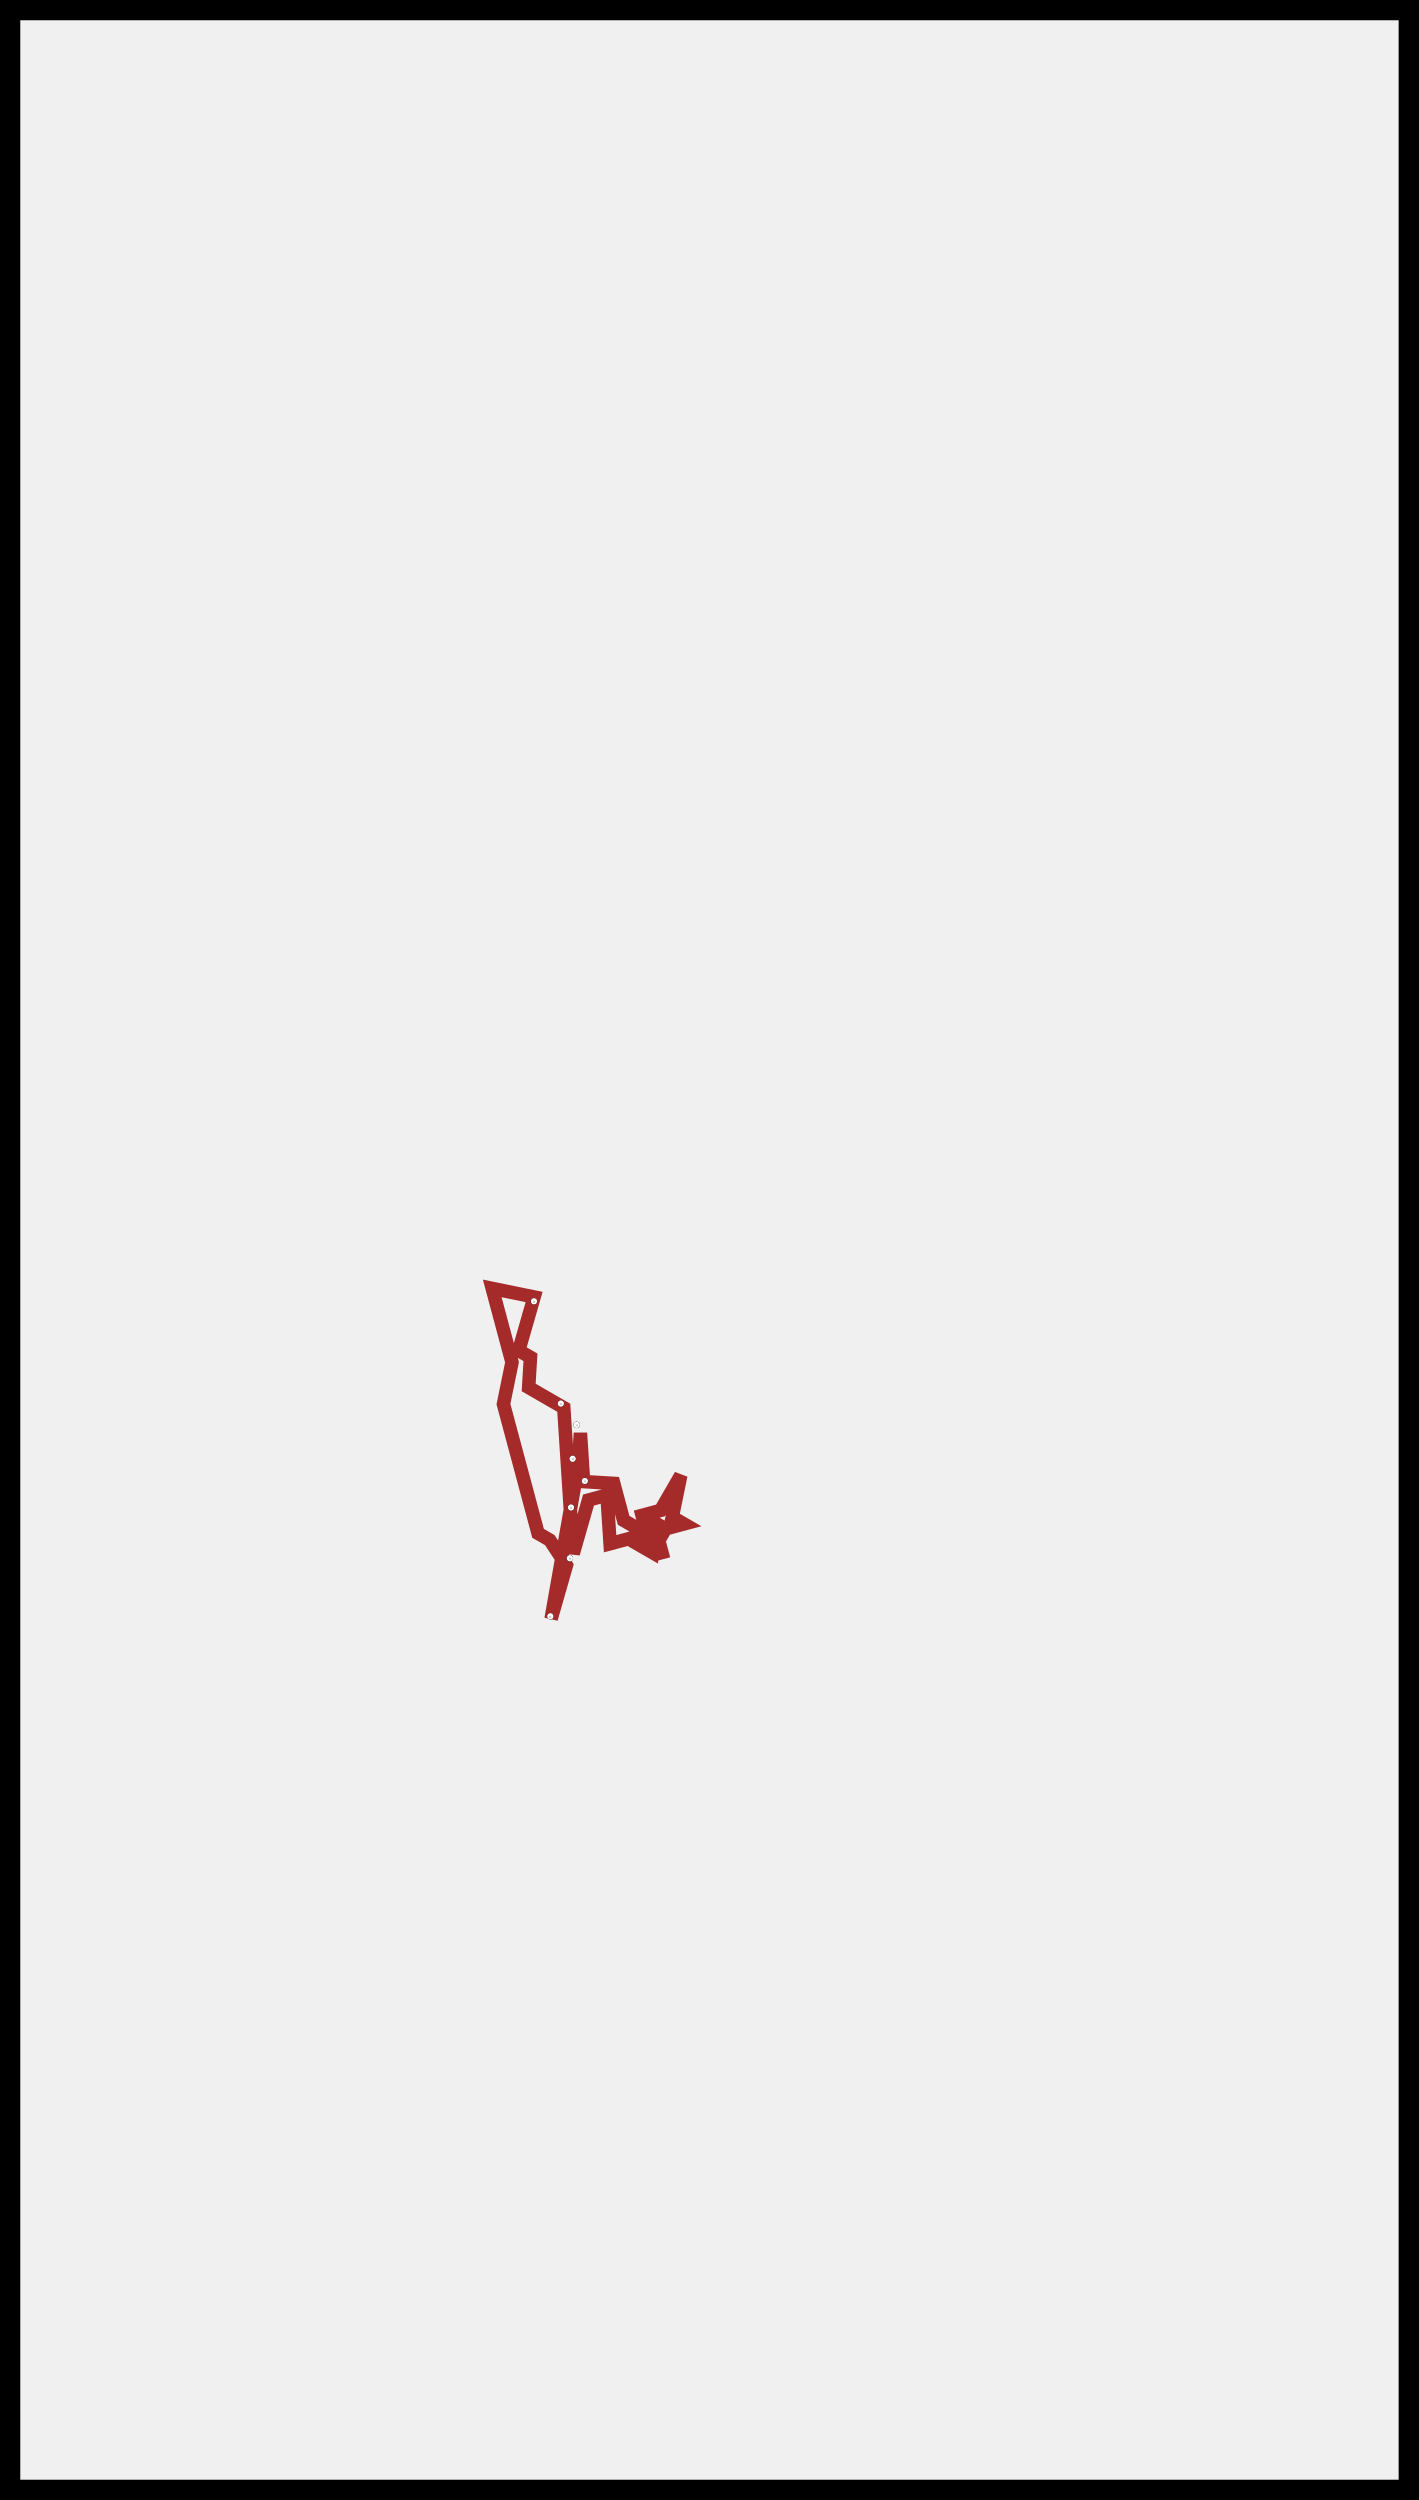
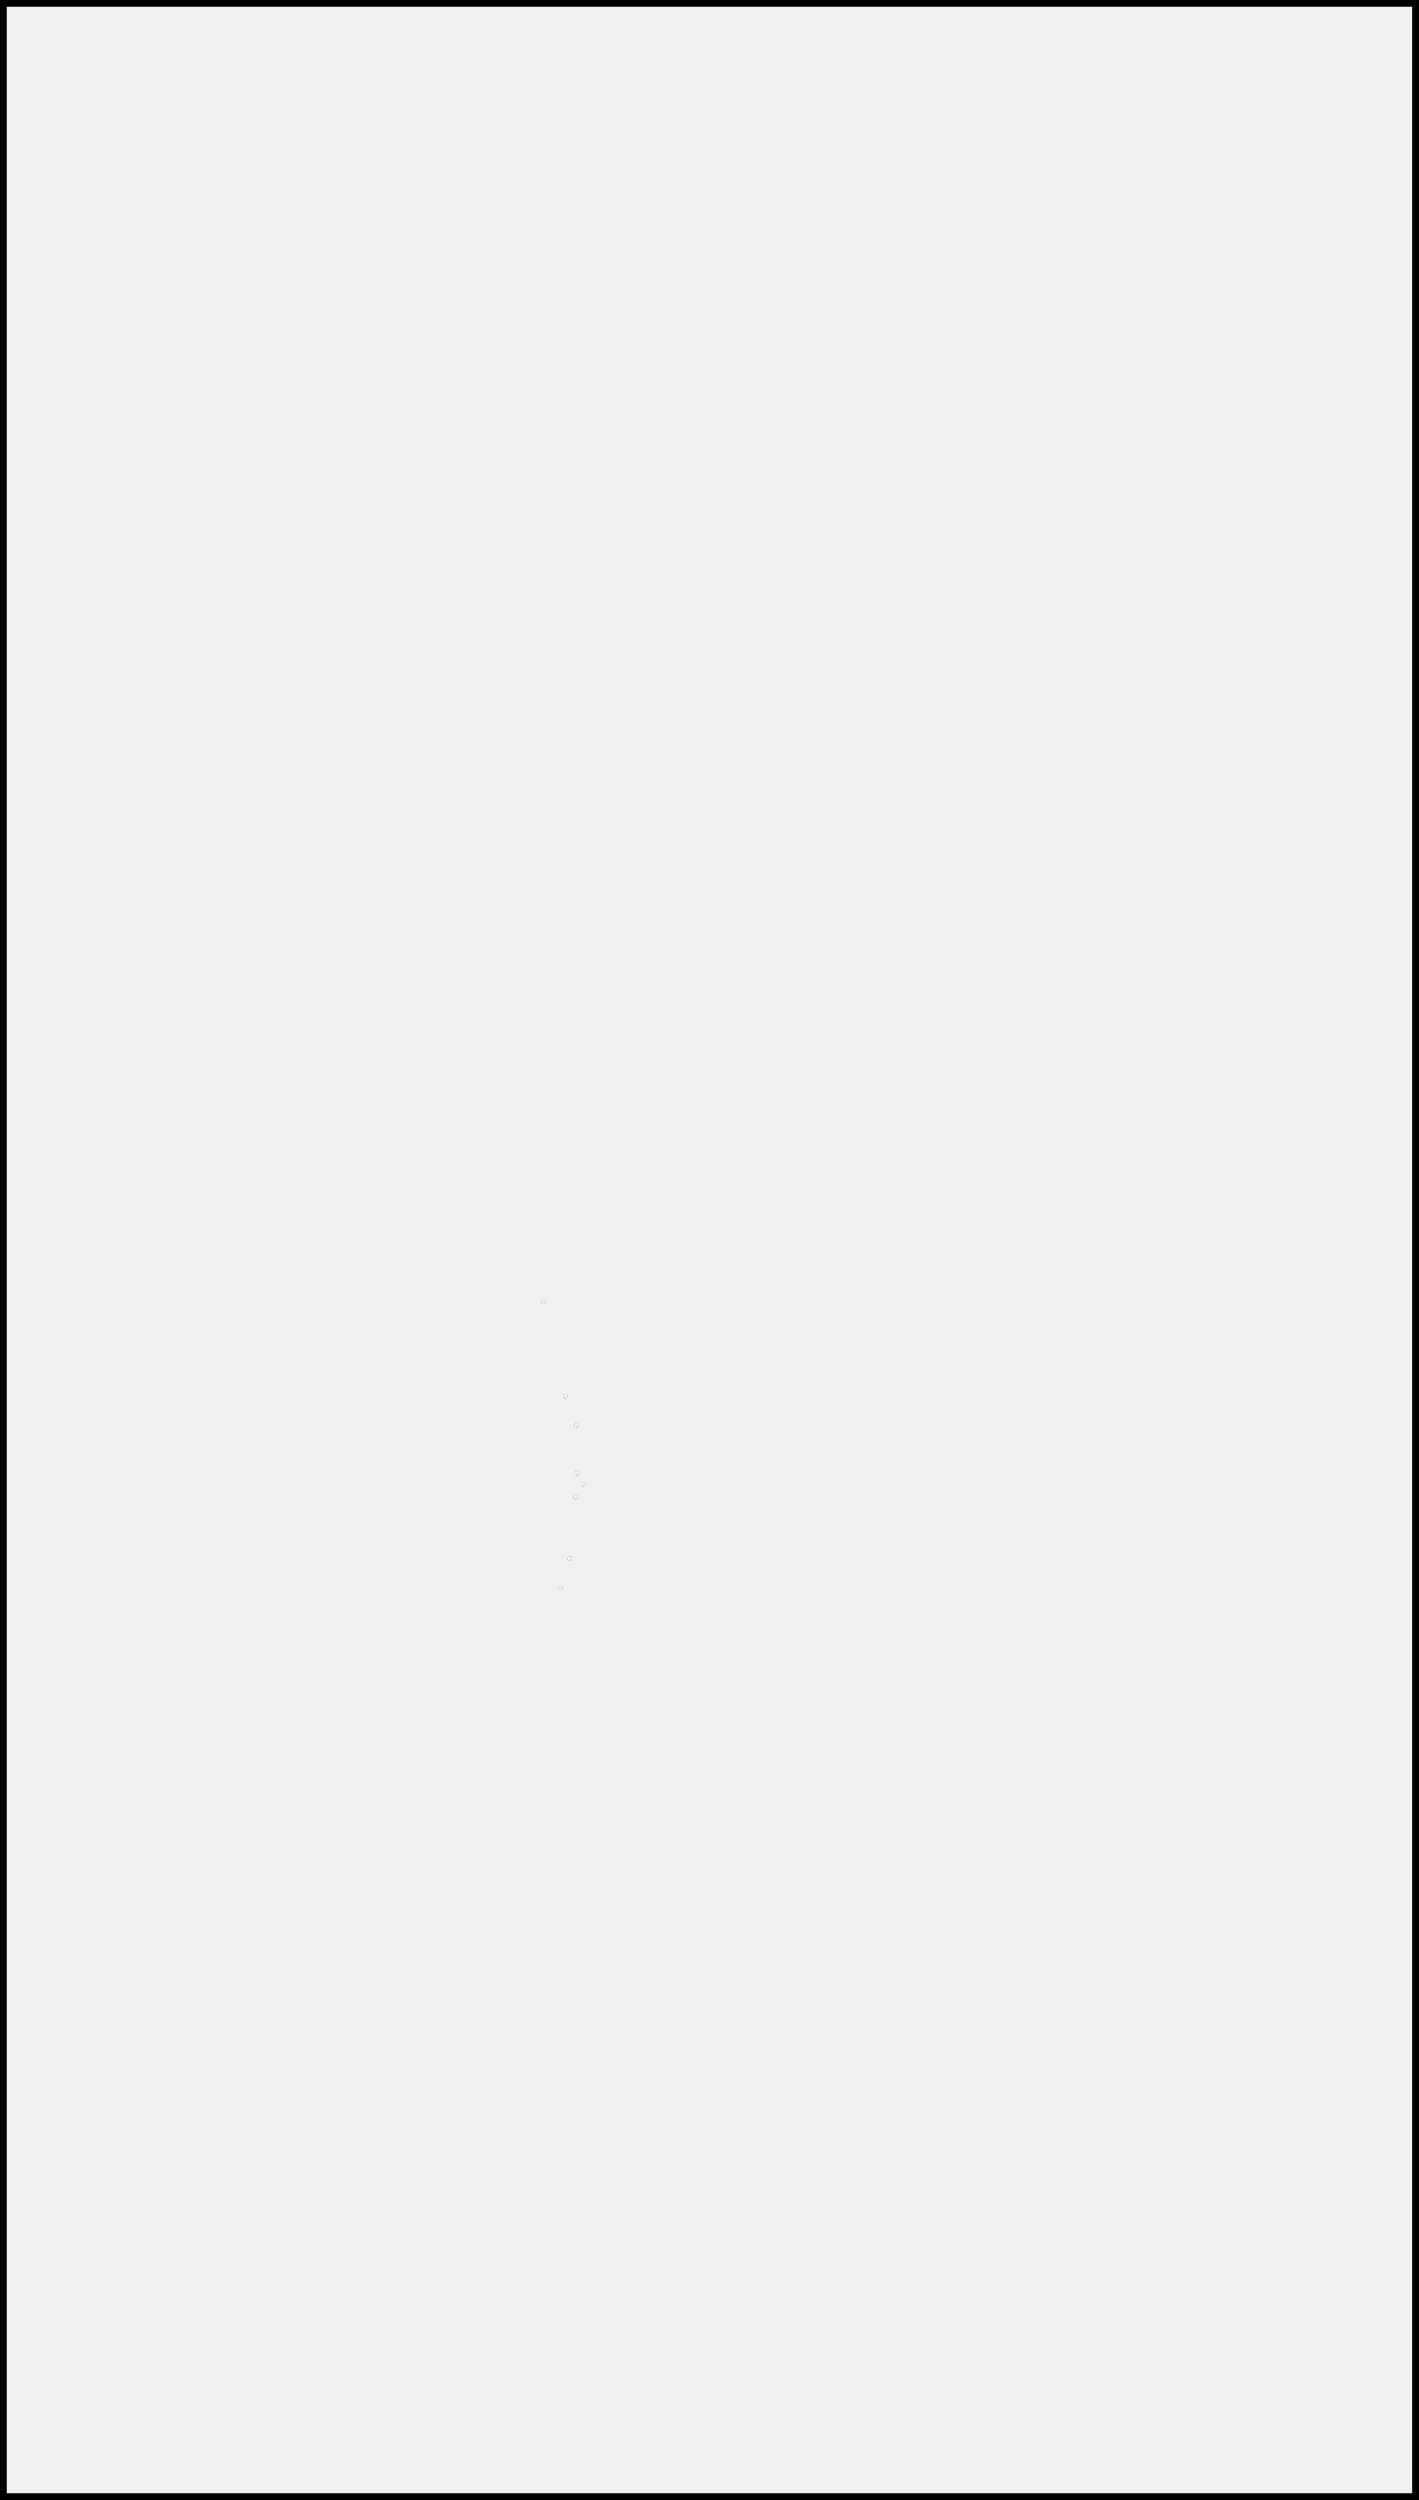
<svg xmlns="http://www.w3.org/2000/svg" width="1050" height="1850">
  <g transform="translate(525 925) rotate(30) scale(10000 -10000) translate(-106.8125 6.5925)">
-     <path d="M106.76 -6.5 L106.865 -6.5 L106.865 -6.685 L106.76 -6.685 Z" fill="none" stroke="black" stroke-width="0.003" transform="translate(106.8125 -6.5925) rotate(30) translate(-106.8125 6.5925)" />
-     <path d="M106.815 -6.617 L106.813 -6.614 L106.809 -6.608 L106.808 -6.608 L106.807 -6.608 L106.806 -6.608 L106.805 -6.606 L106.804 -6.606 L106.803 -6.602 L106.8 -6.603 L106.801 -6.604 L106.802 -6.605 L106.804 -6.607 L106.805 -6.61 L106.805 -6.61 L106.812 -6.617 L106.812 -6.617 L106.813 -6.617 L106.815 -6.618 L106.816 -6.622 L106.812 -6.611 L106.811 -6.609 L106.813 -6.612 L106.815 -6.611 L106.817 -6.613 L106.817 -6.613 L106.818 -6.613 L106.818 -6.613 L106.819 -6.613 L106.819 -6.613 L106.819 -6.613 L106.818 -6.612 L106.819 -6.611 L106.819 -6.608 L106.82 -6.611 L106.82 -6.611 L106.821 -6.611 L106.82 -6.612 L106.82 -6.612 L106.82 -6.613 L106.821 -6.614 L106.82 -6.613 L106.82 -6.612 L106.819 -6.612 L106.82 -6.614 L106.819 -6.614 L106.818 -6.614 L106.818 -6.614 L106.818 -6.614 L106.818 -6.614 L106.817 -6.615 L106.815 -6.612 L106.814 -6.613 Z" stroke="brown" stroke-width="0.001" fill="none" />
-     <circle cx="106.815" cy="-12.617" r="15" transform="translate(106.815 -6.6175) scale(0.000015 -0.000015) translate(-106.815 6.6175) translate(106.8125 -6.5925) rotate(-30) translate(-106.8125 6.5925)" fill="white" stroke="black" stroke-width="2" />
-     <circle cx="106.813" cy="-12.614" r="15" transform="translate(106.8132 -6.6142) scale(0.000015 -0.000015) translate(-106.8132 6.6142) translate(106.8125 -6.5925) rotate(-30) translate(-106.8125 6.5925)" fill="white" stroke="black" stroke-width="2" />
-     <circle cx="106.809" cy="-12.608" r="15" transform="translate(106.8087 -6.607918) scale(0.000015 -0.000015) translate(-106.8087 6.607918) translate(106.8125 -6.5925) rotate(-30) translate(-106.8125 6.5925)" fill="white" stroke="black" stroke-width="2" />
-     <circle cx="106.803" cy="-12.602" r="15" transform="translate(106.8032 -6.602356) scale(0.000015 -0.000015) translate(-106.8032 6.602356) translate(106.8125 -6.5925) rotate(-30) translate(-106.8125 6.5925)" fill="white" stroke="black" stroke-width="2" />
-     <circle cx="106.816" cy="-12.622" r="15" transform="translate(106.8159 -6.62194) scale(0.000015 -0.000015) translate(-106.8159 6.62194) translate(106.8125 -6.5925) rotate(-30) translate(-106.8125 6.5925)" fill="white" stroke="black" stroke-width="2" />
-     <circle cx="106.812" cy="-12.611" r="15" transform="translate(106.8115 -6.611016) scale(0.000015 -0.000015) translate(-106.8115 6.611016) translate(106.8125 -6.5925) rotate(-30) translate(-106.8125 6.5925)" fill="white" stroke="black" stroke-width="2" />
-     <circle cx="106.811" cy="-12.609" r="15" transform="translate(106.8105 -6.6087) scale(0.000015 -0.000015) translate(-106.8105 6.6087) translate(106.8125 -6.5925) rotate(-30) translate(-106.8125 6.5925)" fill="white" stroke="black" stroke-width="2" />
-     <circle cx="106.813" cy="-12.612" r="15" transform="translate(106.8131 -6.61199) scale(0.000015 -0.000015) translate(-106.8131 6.61199) translate(106.8125 -6.5925) rotate(-30) translate(-106.8125 6.5925)" fill="white" stroke="black" stroke-width="2" />
-     <circle cx="106.815" cy="-12.617" r="15" transform="translate(106.815 -6.6175) scale(0.000015 -0.000015) translate(-106.815 6.6175) translate(106.8125 -6.5925) rotate(-30) translate(-106.8125 6.5925)" fill="white" stroke="none" />
-     <circle cx="106.813" cy="-12.614" r="15" transform="translate(106.8132 -6.6142) scale(0.000015 -0.000015) translate(-106.8132 6.6142) translate(106.8125 -6.5925) rotate(-30) translate(-106.8125 6.5925)" fill="white" stroke="none" />
-     <circle cx="106.809" cy="-12.608" r="15" transform="translate(106.8087 -6.607918) scale(0.000015 -0.000015) translate(-106.8087 6.607918) translate(106.8125 -6.5925) rotate(-30) translate(-106.8125 6.5925)" fill="white" stroke="none" />
-     <circle cx="106.803" cy="-12.602" r="15" transform="translate(106.8032 -6.602356) scale(0.000015 -0.000015) translate(-106.8032 6.602356) translate(106.8125 -6.5925) rotate(-30) translate(-106.8125 6.5925)" fill="white" stroke="none" />
-     <circle cx="106.816" cy="-12.622" r="15" transform="translate(106.8159 -6.62194) scale(0.000015 -0.000015) translate(-106.8159 6.62194) translate(106.8125 -6.5925) rotate(-30) translate(-106.8125 6.5925)" fill="white" stroke="none" />
-     <circle cx="106.812" cy="-12.611" r="15" transform="translate(106.8115 -6.611016) scale(0.000015 -0.000015) translate(-106.8115 6.611016) translate(106.8125 -6.5925) rotate(-30) translate(-106.8125 6.5925)" fill="white" stroke="none" />
-     <circle cx="106.811" cy="-12.609" r="15" transform="translate(106.8105 -6.6087) scale(0.000015 -0.000015) translate(-106.8105 6.6087) translate(106.8125 -6.5925) rotate(-30) translate(-106.8125 6.5925)" fill="white" stroke="none" />
-     <circle cx="106.813" cy="-12.612" r="15" transform="translate(106.8131 -6.61199) scale(0.000015 -0.000015) translate(-106.8131 6.61199) translate(106.8125 -6.5925) rotate(-30) translate(-106.8125 6.5925)" fill="white" stroke="none" />
-     <text x="106.815" y="-6.617" fill="black" text-anchor="middle" transform="translate(106.815 -6.6175) scale(0.000015 -0.000015) translate(-106.815 6.6175) translate(106.8125 -6.5925) rotate(-30) translate(-106.8125 6.5925)">11</text>
-     <text x="106.813" y="-6.614" fill="black" text-anchor="middle" transform="translate(106.8132 -6.6142) scale(0.000015 -0.000015) translate(-106.8132 6.6142) translate(106.8125 -6.5925) rotate(-30) translate(-106.8125 6.5925)">11</text>
-     <text x="106.809" y="-6.608" fill="black" text-anchor="middle" transform="translate(106.8087 -6.607918) scale(0.000015 -0.000015) translate(-106.8087 6.607918) translate(106.8125 -6.5925) rotate(-30) translate(-106.8125 6.5925)">11</text>
-     <text x="106.803" y="-6.602" fill="black" text-anchor="middle" transform="translate(106.8032 -6.602356) scale(0.000015 -0.000015) translate(-106.8032 6.602356) translate(106.8125 -6.5925) rotate(-30) translate(-106.8125 6.5925)">11</text>
-     <text x="106.816" y="-6.622" fill="black" text-anchor="middle" transform="translate(106.8159 -6.62194) scale(0.000015 -0.000015) translate(-106.8159 6.62194) translate(106.8125 -6.5925) rotate(-30) translate(-106.8125 6.5925)">11</text>
-     <text x="106.812" y="-6.611" fill="black" text-anchor="middle" transform="translate(106.8115 -6.611016) scale(0.000015 -0.000015) translate(-106.8115 6.611016) translate(106.8125 -6.5925) rotate(-30) translate(-106.8125 6.5925)">11</text>
-     <text x="106.811" y="-6.609" fill="black" text-anchor="middle" transform="translate(106.8105 -6.6087) scale(0.000015 -0.000015) translate(-106.8105 6.6087) translate(106.8125 -6.5925) rotate(-30) translate(-106.8125 6.5925)">11</text>
-     <text x="106.813" y="-6.612" fill="black" text-anchor="middle" transform="translate(106.8131 -6.61199) scale(0.000015 -0.000015) translate(-106.8131 6.61199) translate(106.8125 -6.5925) rotate(-30) translate(-106.8125 6.5925)">11</text>
+     <path d="M106.76 -6.5 L106.865 -6.5 L106.865 -6.685 L106.76 -6.685 Z" fill="none" stroke="black" stroke-width="0.001" transform="translate(106.8125 -6.5925) rotate(30) translate(-106.8125 6.5925)" />
+     <path d="M106.815 -6.617 L106.813 -6.613 L106.809 -6.607 L106.808 -6.608 L106.807 -6.607 L106.806 -6.607 L106.805 -6.606 L106.805 -6.606 L106.804 -6.602 L106.8 -6.603 L106.8 -6.604 L106.802 -6.605 L106.804 -6.608 L106.805 -6.61 L106.805 -6.61 L106.812 -6.618 L106.812 -6.618 L106.813 -6.617 L106.815 -6.618 L106.815 -6.62 L106.812 -6.612 L106.811 -6.609 L106.813 -6.612 L106.815 -6.611 L106.817 -6.614 L106.817 -6.613 L106.818 -6.613 L106.818 -6.613 L106.819 -6.613 L106.819 -6.614 L106.819 -6.614 L106.819 -6.612 L106.82 -6.611 L106.819 -6.608 L106.82 -6.611 L106.82 -6.611 L106.821 -6.611 L106.82 -6.611 L106.82 -6.612 L106.82 -6.613 L106.821 -6.614 L106.82 -6.613 L106.82 -6.612 L106.819 -6.612 L106.82 -6.614 L106.819 -6.614 L106.819 -6.614 L106.818 -6.614 L106.818 -6.614 L106.817 -6.614 L106.817 -6.614 L106.815 -6.612 L106.813 -6.613 Z" stroke="brown" stroke-width="0" fill="none" />
+     <circle cx="106.815" cy="-12.617" r="15" transform="translate(106.815 -6.6175) scale(0.00001 -0.00001) translate(-106.815 6.6175) translate(106.8125 -6.5925) rotate(-30) translate(-106.8125 6.5925)" fill="white" stroke="black" stroke-width="2" />
+     <circle cx="106.813" cy="-12.613" r="15" transform="translate(106.8131 -6.61335) scale(0.00001 -0.00001) translate(-106.8131 6.61335) translate(106.8125 -6.5925) rotate(-30) translate(-106.8125 6.5925)" fill="white" stroke="black" stroke-width="2" />
+     <circle cx="106.809" cy="-12.607" r="15" transform="translate(106.8087 -6.607259) scale(0.00001 -0.00001) translate(-106.8087 6.607259) translate(106.8125 -6.5925) rotate(-30) translate(-106.8125 6.5925)" fill="white" stroke="black" stroke-width="2" />
+     <circle cx="106.804" cy="-12.602" r="15" transform="translate(106.8038 -6.602028) scale(0.00001 -0.00001) translate(-106.8038 6.602028) translate(106.8125 -6.5925) rotate(-30) translate(-106.8125 6.5925)" fill="white" stroke="black" stroke-width="2" />
+     <circle cx="106.815" cy="-12.62" r="15" transform="translate(106.8155 -6.61972) scale(0.00001 -0.00001) translate(-106.8155 6.61972) translate(106.8125 -6.5925) rotate(-30) translate(-106.8125 6.5925)" fill="white" stroke="black" stroke-width="2" />
+     <circle cx="106.812" cy="-12.612" r="15" transform="translate(106.8123 -6.611758) scale(0.00001 -0.00001) translate(-106.8123 6.611758) translate(106.8125 -6.5925) rotate(-30) translate(-106.8125 6.5925)" fill="white" stroke="black" stroke-width="2" />
+     <circle cx="106.811" cy="-12.609" r="15" transform="translate(106.8105 -6.6087) scale(0.00001 -0.00001) translate(-106.8105 6.6087) translate(106.8125 -6.5925) rotate(-30) translate(-106.8125 6.5925)" fill="white" stroke="black" stroke-width="2" />
+     <circle cx="106.813" cy="-12.612" r="15" transform="translate(106.8131 -6.612245) scale(0.00001 -0.00001) translate(-106.8131 6.612245) translate(106.8125 -6.5925) rotate(-30) translate(-106.8125 6.5925)" fill="white" stroke="black" stroke-width="2" />
+     <circle cx="106.815" cy="-12.617" r="15" transform="translate(106.815 -6.6175) scale(0.00001 -0.00001) translate(-106.815 6.6175) translate(106.8125 -6.5925) rotate(-30) translate(-106.8125 6.5925)" fill="white" stroke="none" />
+     <circle cx="106.813" cy="-12.613" r="15" transform="translate(106.8131 -6.61335) scale(0.00001 -0.00001) translate(-106.8131 6.61335) translate(106.8125 -6.5925) rotate(-30) translate(-106.8125 6.5925)" fill="white" stroke="none" />
+     <circle cx="106.809" cy="-12.607" r="15" transform="translate(106.8087 -6.607259) scale(0.00001 -0.00001) translate(-106.8087 6.607259) translate(106.8125 -6.5925) rotate(-30) translate(-106.8125 6.5925)" fill="white" stroke="none" />
+     <circle cx="106.804" cy="-12.602" r="15" transform="translate(106.8038 -6.602028) scale(0.00001 -0.00001) translate(-106.8038 6.602028) translate(106.8125 -6.5925) rotate(-30) translate(-106.8125 6.5925)" fill="white" stroke="none" />
+     <circle cx="106.815" cy="-12.62" r="15" transform="translate(106.8155 -6.61972) scale(0.00001 -0.00001) translate(-106.8155 6.61972) translate(106.8125 -6.5925) rotate(-30) translate(-106.8125 6.5925)" fill="white" stroke="none" />
+     <circle cx="106.812" cy="-12.612" r="15" transform="translate(106.8123 -6.611758) scale(0.00001 -0.00001) translate(-106.8123 6.611758) translate(106.8125 -6.5925) rotate(-30) translate(-106.8125 6.5925)" fill="white" stroke="none" />
+     <circle cx="106.811" cy="-12.609" r="15" transform="translate(106.8105 -6.6087) scale(0.00001 -0.00001) translate(-106.8105 6.6087) translate(106.8125 -6.5925) rotate(-30) translate(-106.8125 6.5925)" fill="white" stroke="none" />
+     <circle cx="106.813" cy="-12.612" r="15" transform="translate(106.8131 -6.612245) scale(0.00001 -0.00001) translate(-106.8131 6.612245) translate(106.8125 -6.5925) rotate(-30) translate(-106.8125 6.5925)" fill="white" stroke="none" />
+     <text x="106.815" y="-6.617" fill="black" text-anchor="middle" transform="translate(106.815 -6.6175) scale(0.00001 -0.00001) translate(-106.815 6.6175) translate(106.8125 -6.5925) rotate(-30) translate(-106.8125 6.5925)">11</text>
+     <text x="106.813" y="-6.613" fill="black" text-anchor="middle" transform="translate(106.8131 -6.61335) scale(0.00001 -0.00001) translate(-106.8131 6.61335) translate(106.8125 -6.5925) rotate(-30) translate(-106.8125 6.5925)">11</text>
+     <text x="106.809" y="-6.607" fill="black" text-anchor="middle" transform="translate(106.8087 -6.607259) scale(0.00001 -0.00001) translate(-106.8087 6.607259) translate(106.8125 -6.5925) rotate(-30) translate(-106.8125 6.5925)">11</text>
+     <text x="106.804" y="-6.602" fill="black" text-anchor="middle" transform="translate(106.8038 -6.602028) scale(0.00001 -0.00001) translate(-106.8038 6.602028) translate(106.8125 -6.5925) rotate(-30) translate(-106.8125 6.5925)">11</text>
+     <text x="106.815" y="-6.62" fill="black" text-anchor="middle" transform="translate(106.8155 -6.61972) scale(0.00001 -0.00001) translate(-106.8155 6.61972) translate(106.8125 -6.5925) rotate(-30) translate(-106.8125 6.5925)">11</text>
+     <text x="106.812" y="-6.612" fill="black" text-anchor="middle" transform="translate(106.8123 -6.611758) scale(0.00001 -0.00001) translate(-106.8123 6.611758) translate(106.8125 -6.5925) rotate(-30) translate(-106.8125 6.5925)">11</text>
+     <text x="106.811" y="-6.609" fill="black" text-anchor="middle" transform="translate(106.8105 -6.6087) scale(0.00001 -0.00001) translate(-106.8105 6.6087) translate(106.8125 -6.5925) rotate(-30) translate(-106.8125 6.5925)">11</text>
+     <text x="106.813" y="-6.612" fill="black" text-anchor="middle" transform="translate(106.8131 -6.612245) scale(0.00001 -0.00001) translate(-106.8131 6.612245) translate(106.8125 -6.5925) rotate(-30) translate(-106.8125 6.5925)">11</text>
    <line x1="106.813" y1="-6.612" x2="106.815" y2="-6.617" style="stroke:rgb(255,0,0);stroke-width:0" />
    <line x1="106.815" y1="-6.617" x2="106.813" y2="-6.612" style="stroke:rgb(255,0,0);stroke-width:0" />
    <line x1="106.813" y1="-6.612" x2="106.809" y2="-6.607" style="stroke:rgb(255,0,0);stroke-width:0" />
    <line x1="106.809" y1="-6.607" x2="106.808" y2="-6.607" style="stroke:rgb(255,0,0);stroke-width:0" />
    <line x1="106.808" y1="-6.607" x2="106.807" y2="-6.606" style="stroke:rgb(255,0,0);stroke-width:0" />
    <line x1="106.807" y1="-6.606" x2="106.807" y2="-6.607" style="stroke:rgb(255,0,0);stroke-width:0" />
    <line x1="106.807" y1="-6.607" x2="106.806" y2="-6.605" style="stroke:rgb(255,0,0);stroke-width:0" />
    <line x1="106.806" y1="-6.605" x2="106.805" y2="-6.605" style="stroke:rgb(255,0,0);stroke-width:0" />
    <line x1="106.805" y1="-6.605" x2="106.804" y2="-6.602" style="stroke:rgb(255,0,0);stroke-width:0" />
    <line x1="106.804" y1="-6.602" x2="106.8" y2="-6.603" style="stroke:rgb(255,0,0);stroke-width:0" />
    <line x1="106.8" y1="-6.603" x2="106.8" y2="-6.604" style="stroke:rgb(255,0,0);stroke-width:0" />
    <line x1="106.8" y1="-6.604" x2="106.802" y2="-6.606" style="stroke:rgb(255,0,0);stroke-width:0" />
    <line x1="106.802" y1="-6.606" x2="106.803" y2="-6.608" style="stroke:rgb(255,0,0);stroke-width:0" />
    <line x1="106.803" y1="-6.608" x2="106.805" y2="-6.61" style="stroke:rgb(255,0,0);stroke-width:0" />
    <line x1="106.805" y1="-6.61" x2="106.805" y2="-6.61" style="stroke:rgb(255,0,0);stroke-width:0" />
    <line x1="106.805" y1="-6.61" x2="106.812" y2="-6.618" style="stroke:rgb(255,0,0);stroke-width:0" />
    <line x1="106.812" y1="-6.618" x2="106.812" y2="-6.618" style="stroke:rgb(255,0,0);stroke-width:0" />
    <line x1="106.812" y1="-6.618" x2="106.813" y2="-6.618" style="stroke:rgb(255,0,0);stroke-width:0" />
    <line x1="106.813" y1="-6.618" x2="106.815" y2="-6.619" style="stroke:rgb(255,0,0);stroke-width:0" />
    <line x1="106.815" y1="-6.619" x2="106.815" y2="-6.617" style="stroke:rgb(255,0,0);stroke-width:0" />
    <line x1="106.815" y1="-6.617" x2="106.813" y2="-6.612" style="stroke:rgb(255,0,0);stroke-width:0" />
    <line x1="106.813" y1="-6.612" x2="106.811" y2="-6.609" style="stroke:rgb(255,0,0);stroke-width:0" />
    <line x1="106.811" y1="-6.609" x2="106.813" y2="-6.612" style="stroke:rgb(255,0,0);stroke-width:0" />
    <line x1="106.813" y1="-6.612" x2="106.815" y2="-6.612" style="stroke:rgb(255,0,0);stroke-width:0" />
    <line x1="106.815" y1="-6.612" x2="106.817" y2="-6.614" style="stroke:rgb(255,0,0);stroke-width:0" />
    <line x1="106.817" y1="-6.614" x2="106.817" y2="-6.613" style="stroke:rgb(255,0,0);stroke-width:0" />
    <line x1="106.817" y1="-6.613" x2="106.818" y2="-6.613" style="stroke:rgb(255,0,0);stroke-width:0" />
    <line x1="106.818" y1="-6.613" x2="106.818" y2="-6.614" style="stroke:rgb(255,0,0);stroke-width:0" />
    <line x1="106.818" y1="-6.614" x2="106.819" y2="-6.614" style="stroke:rgb(255,0,0);stroke-width:0" />
    <line x1="106.819" y1="-6.614" x2="106.819" y2="-6.614" style="stroke:rgb(255,0,0);stroke-width:0" />
    <line x1="106.819" y1="-6.614" x2="106.819" y2="-6.614" style="stroke:rgb(255,0,0);stroke-width:0" />
    <line x1="106.819" y1="-6.614" x2="106.819" y2="-6.612" style="stroke:rgb(255,0,0);stroke-width:0" />
    <line x1="106.819" y1="-6.612" x2="106.82" y2="-6.612" style="stroke:rgb(255,0,0);stroke-width:0" />
    <line x1="106.82" y1="-6.612" x2="106.819" y2="-6.608" style="stroke:rgb(255,0,0);stroke-width:0" />
    <line x1="106.819" y1="-6.608" x2="106.82" y2="-6.612" style="stroke:rgb(255,0,0);stroke-width:0" />
    <line x1="106.82" y1="-6.612" x2="106.82" y2="-6.611" style="stroke:rgb(255,0,0);stroke-width:0" />
    <line x1="106.82" y1="-6.611" x2="106.821" y2="-6.611" style="stroke:rgb(255,0,0);stroke-width:0" />
    <line x1="106.821" y1="-6.611" x2="106.82" y2="-6.611" style="stroke:rgb(255,0,0);stroke-width:0" />
    <line x1="106.82" y1="-6.611" x2="106.82" y2="-6.612" style="stroke:rgb(255,0,0);stroke-width:0" />
    <line x1="106.82" y1="-6.612" x2="106.82" y2="-6.613" style="stroke:rgb(255,0,0);stroke-width:0" />
    <line x1="106.82" y1="-6.613" x2="106.821" y2="-6.614" style="stroke:rgb(255,0,0);stroke-width:0" />
    <line x1="106.821" y1="-6.614" x2="106.82" y2="-6.613" style="stroke:rgb(255,0,0);stroke-width:0" />
    <line x1="106.82" y1="-6.613" x2="106.82" y2="-6.612" style="stroke:rgb(255,0,0);stroke-width:0" />
    <line x1="106.82" y1="-6.612" x2="106.819" y2="-6.612" style="stroke:rgb(255,0,0);stroke-width:0" />
    <line x1="106.819" y1="-6.612" x2="106.819" y2="-6.614" style="stroke:rgb(255,0,0);stroke-width:0" />
    <line x1="106.819" y1="-6.614" x2="106.819" y2="-6.614" style="stroke:rgb(255,0,0);stroke-width:0" />
    <line x1="106.819" y1="-6.614" x2="106.819" y2="-6.614" style="stroke:rgb(255,0,0);stroke-width:0" />
    <line x1="106.819" y1="-6.614" x2="106.818" y2="-6.614" style="stroke:rgb(255,0,0);stroke-width:0" />
    <line x1="106.818" y1="-6.614" x2="106.818" y2="-6.613" style="stroke:rgb(255,0,0);stroke-width:0" />
    <line x1="106.818" y1="-6.613" x2="106.817" y2="-6.613" style="stroke:rgb(255,0,0);stroke-width:0" />
    <line x1="106.817" y1="-6.613" x2="106.817" y2="-6.614" style="stroke:rgb(255,0,0);stroke-width:0" />
    <line x1="106.817" y1="-6.614" x2="106.815" y2="-6.612" style="stroke:rgb(255,0,0);stroke-width:0" />
    <line x1="106.815" y1="-6.612" x2="106.813" y2="-6.612" style="stroke:rgb(255,0,0);stroke-width:0" />
  </g>
</svg>
